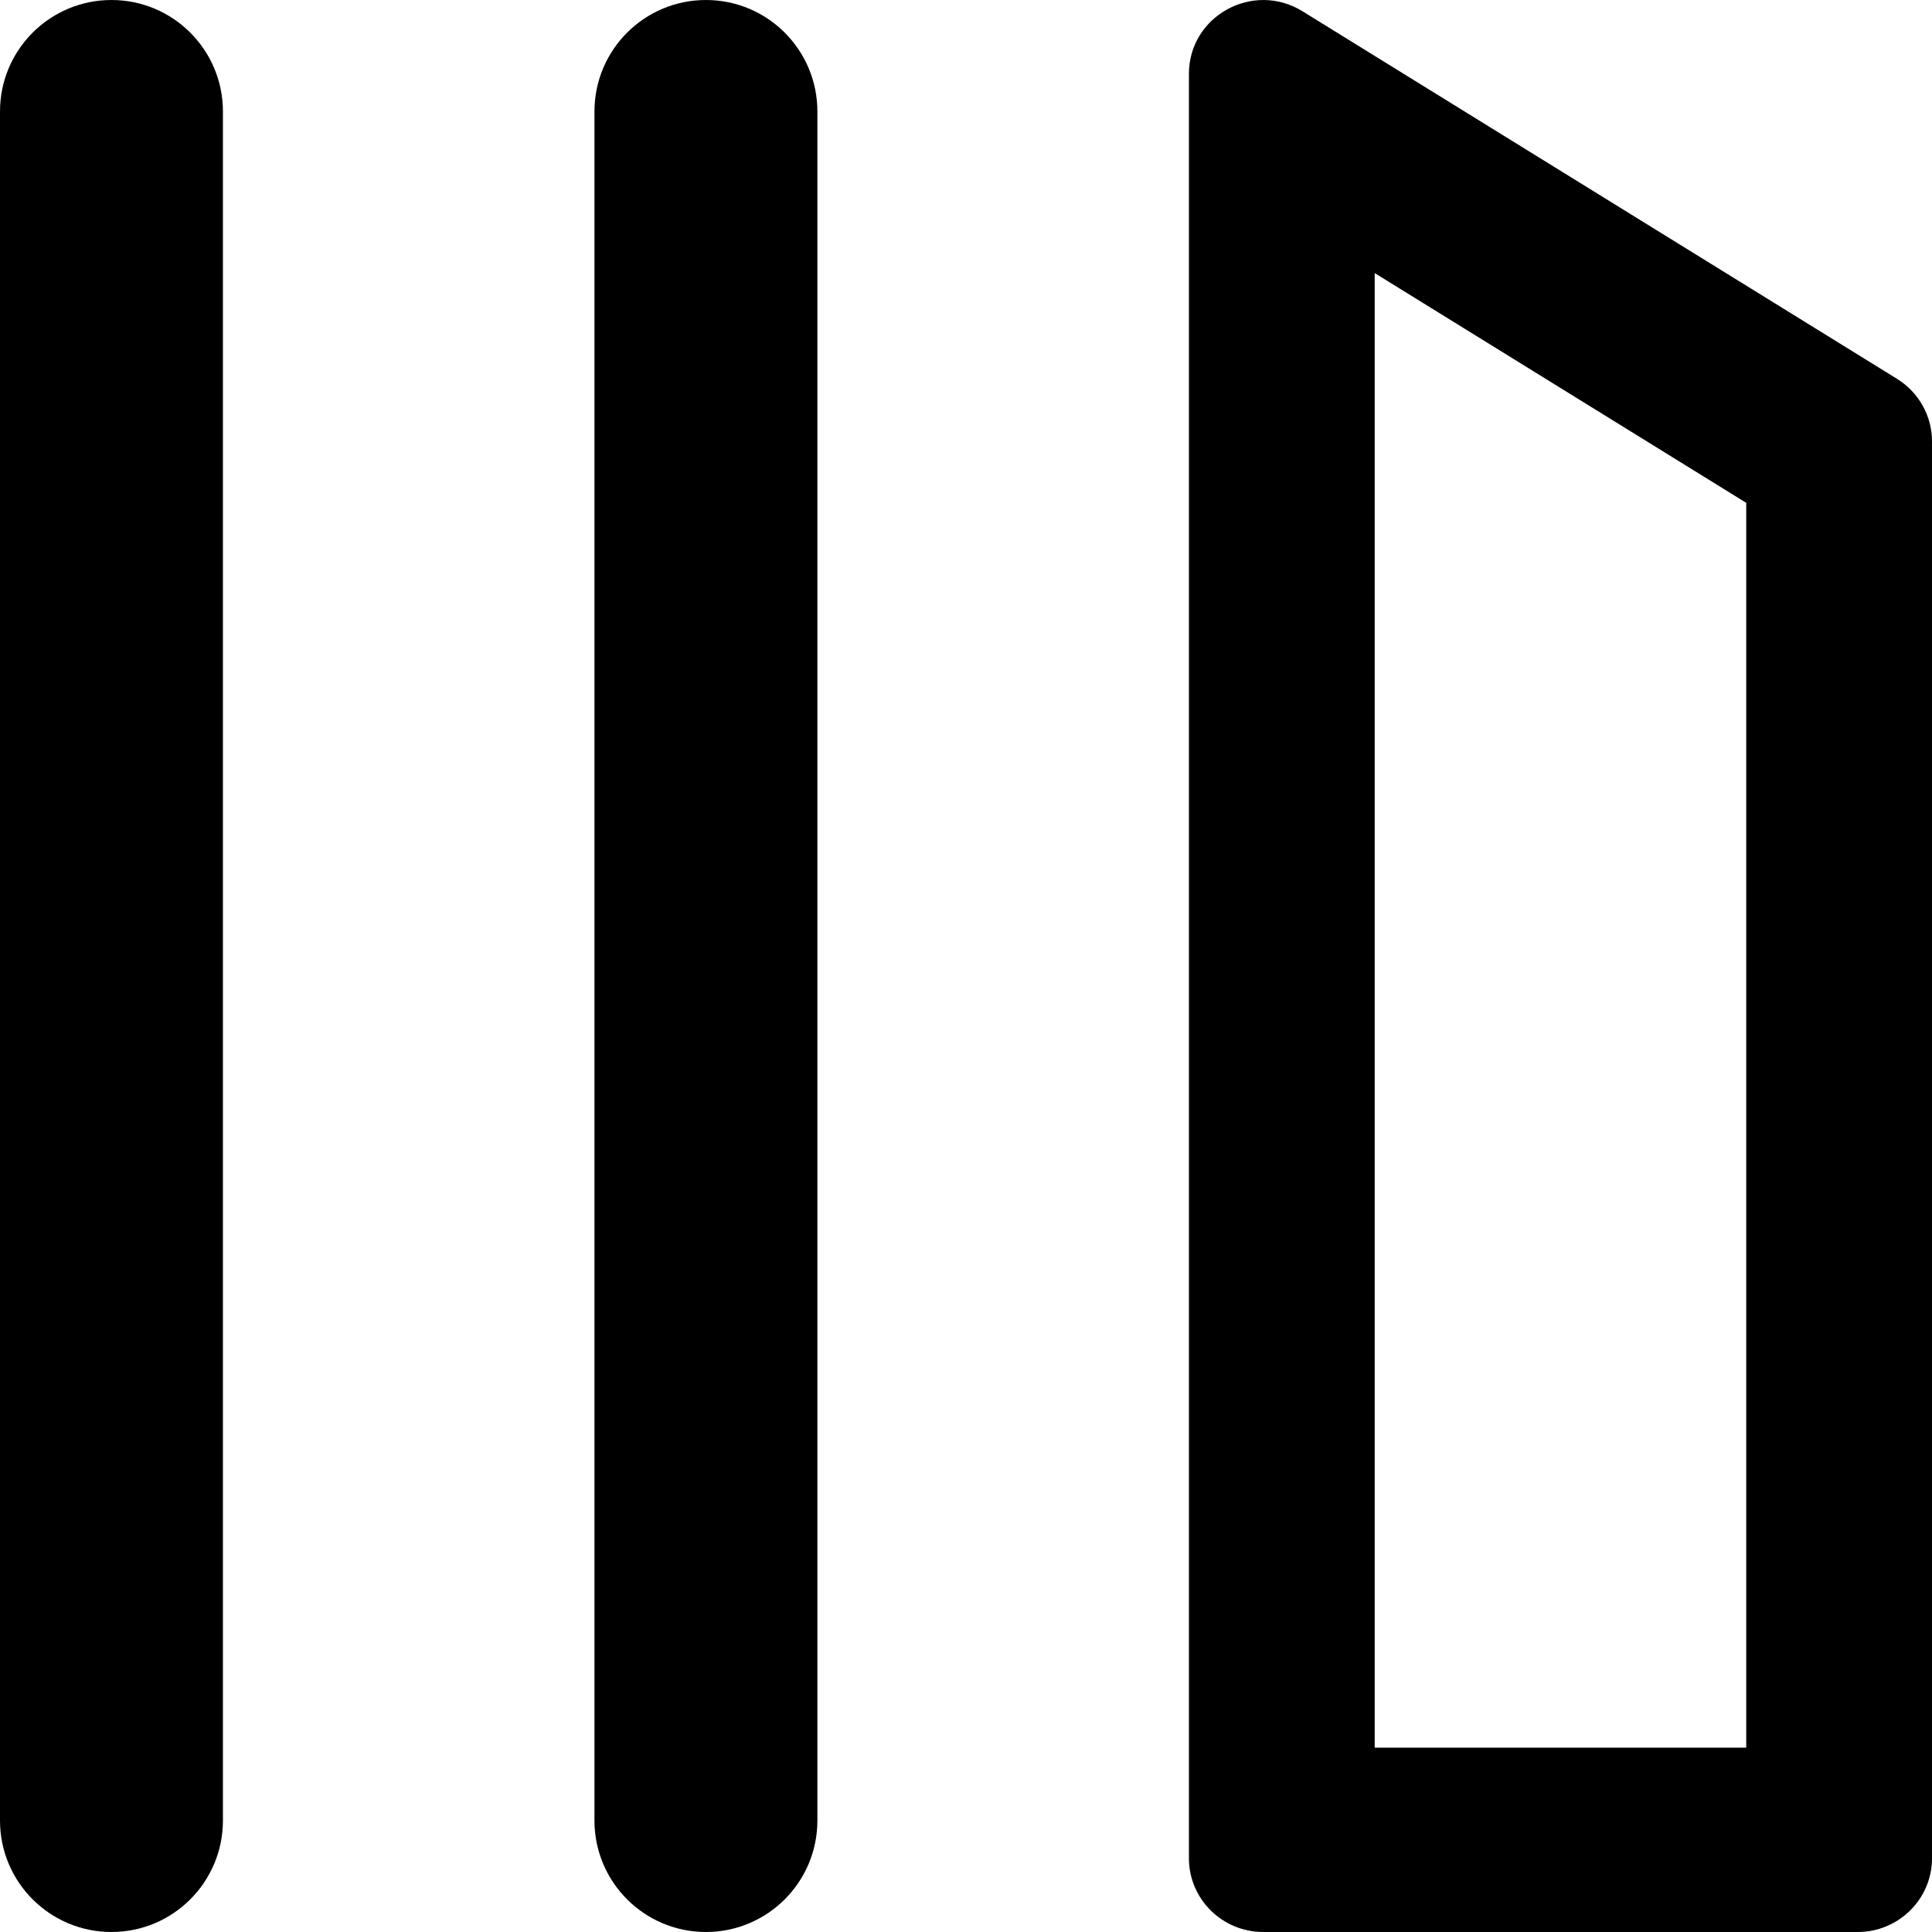
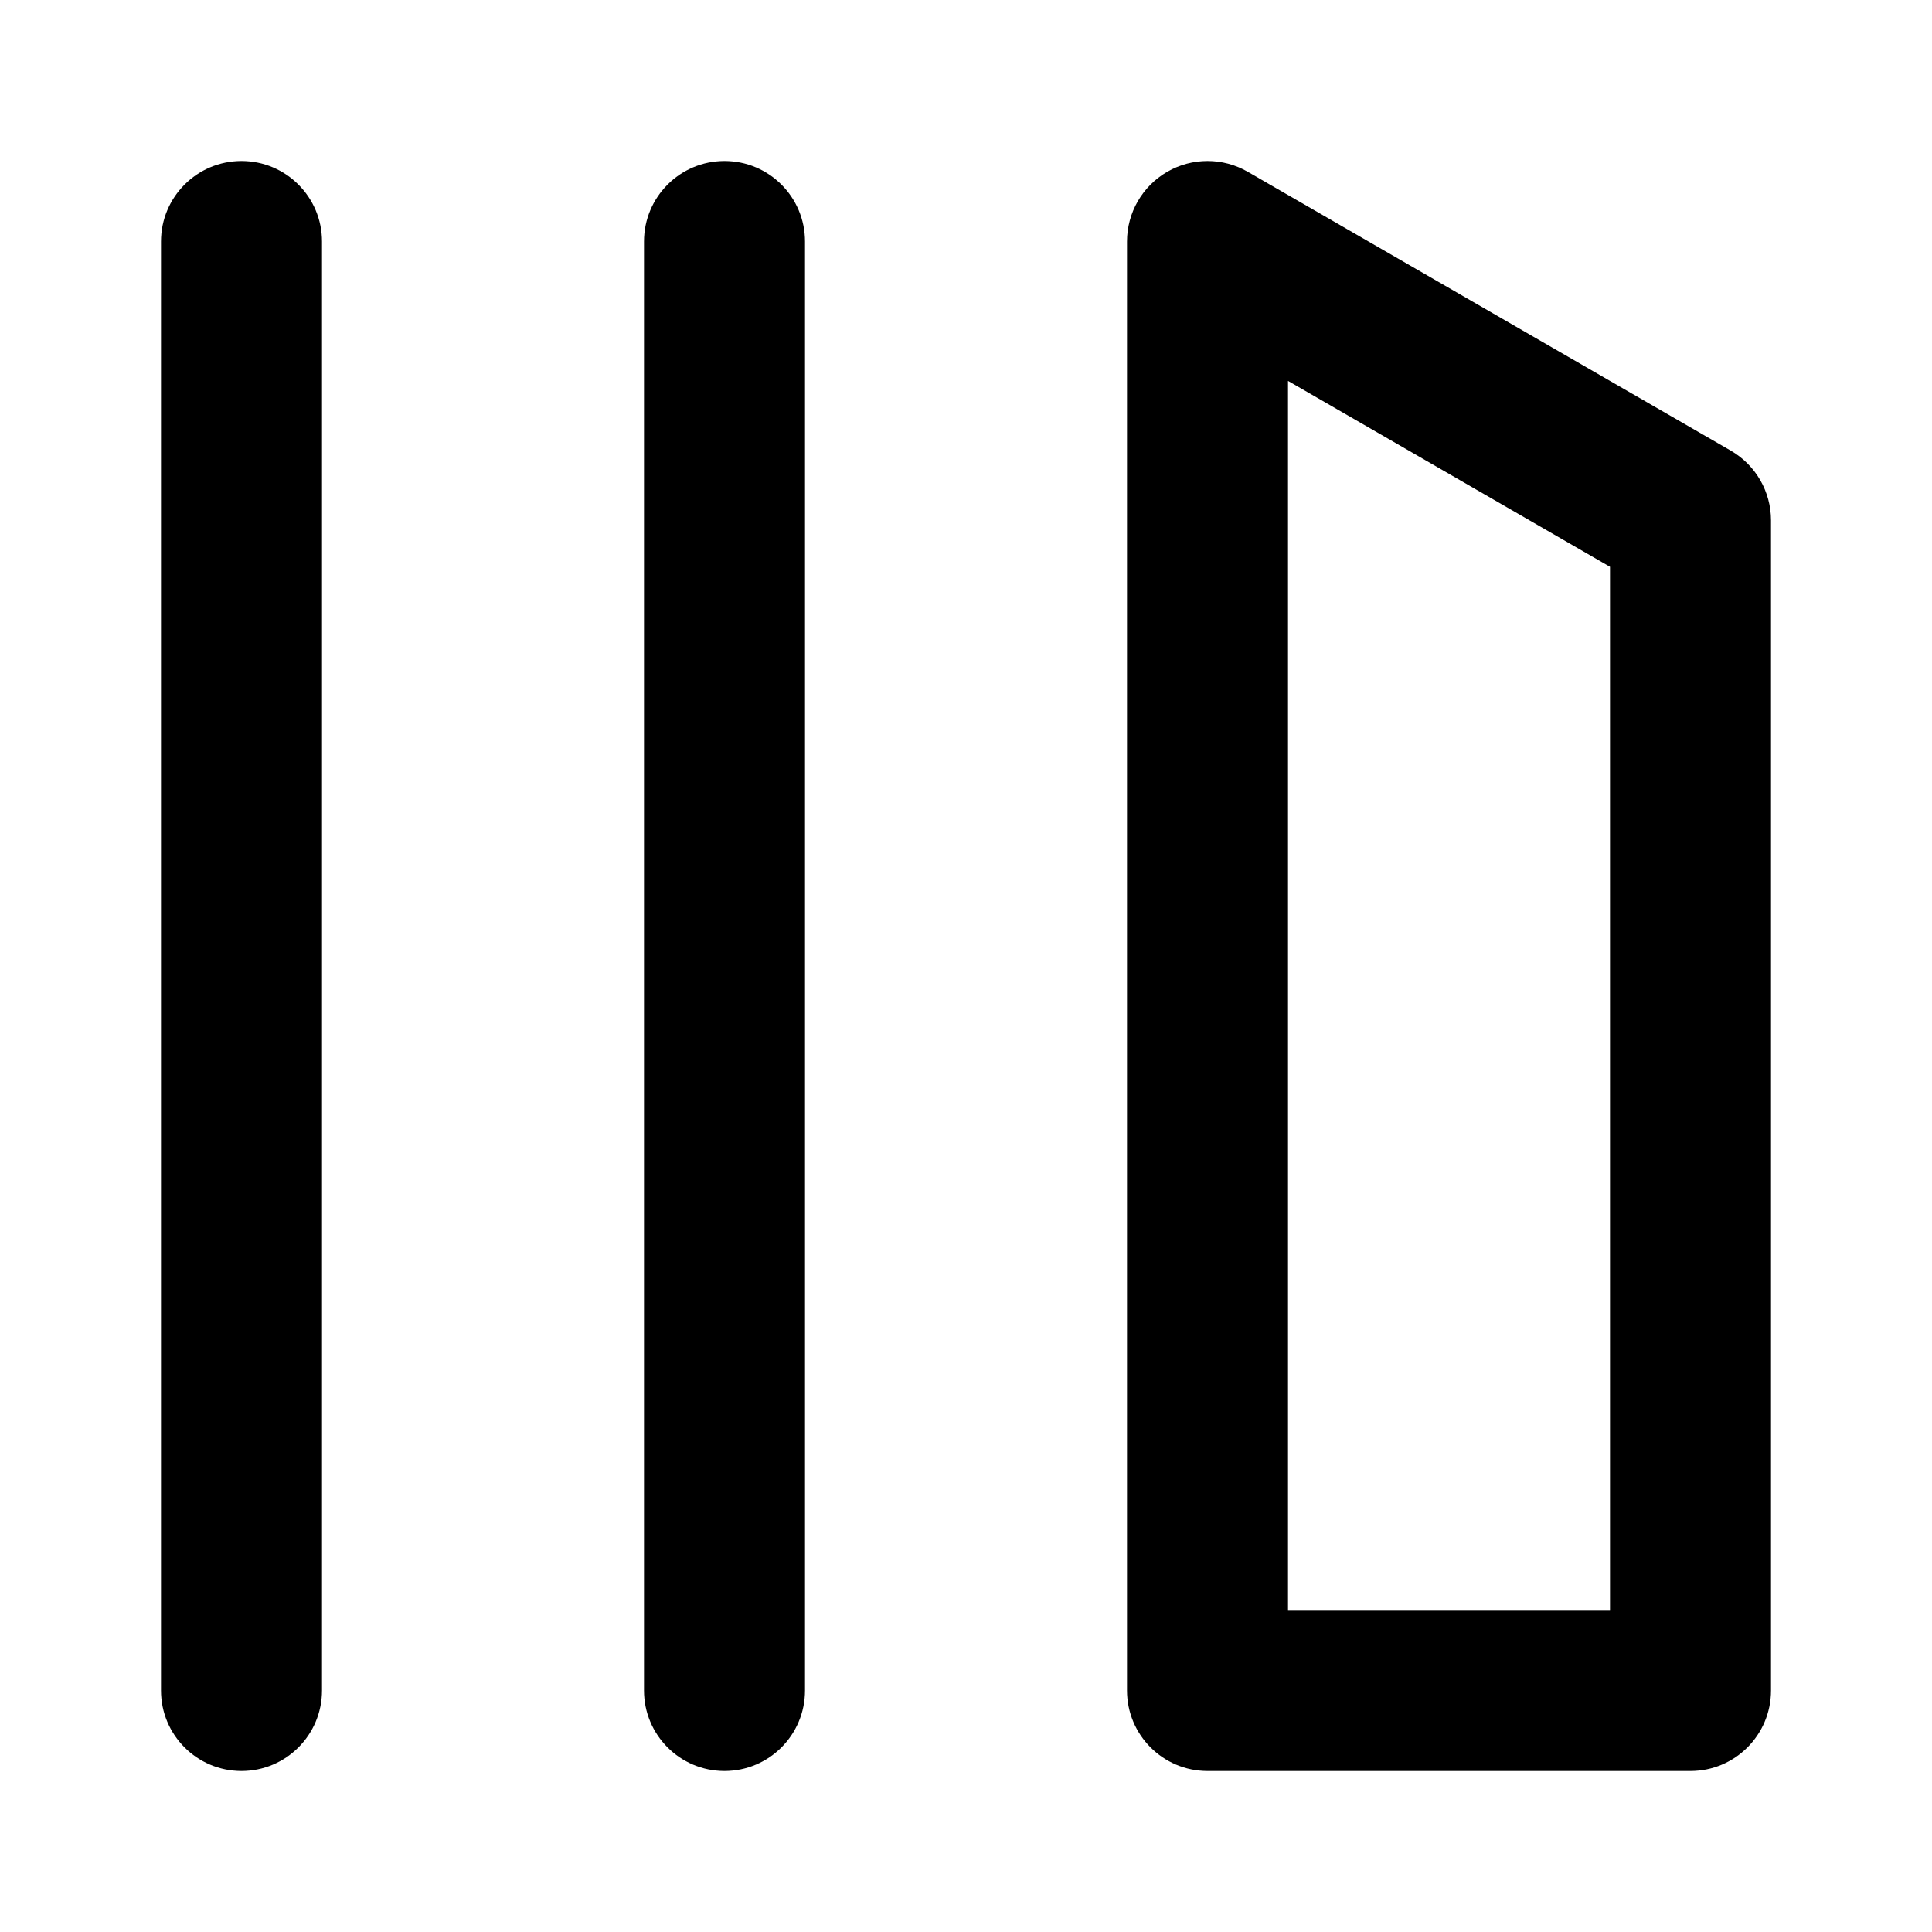
- <svg xmlns="http://www.w3.org/2000/svg" viewBox="0 0 26 26" fill="currentColor">
-   <rect width="3" height="26" rx="1.5" />
-   <rect x="8" width="3" height="26" rx="1.5" />
-   <path fill-rule="evenodd" clip-rule="evenodd" d="M18.5 3.675V23.519H23.5V6.767L18.5 3.675ZM17.529 0.152C16.863 -0.26 16 0.215 16 0.994V25.008C16 25.556 16.448 26 17 26H25C25.552 26 26 25.556 26 25.008V5.94C26 5.598 25.822 5.279 25.529 5.098L17.529 0.152Z" />
+ <svg xmlns="http://www.w3.org/2000/svg" viewBox="0 0 24 24" fill="currentColor">
+   <path d="M14.5 2.134a1 1 0 011 0l6 3.464a1 1 0 01.5.866V21a1 1 0 01-1 1h-6a1 1 0 01-1-1V3a1 1 0 01.5-.866zM16 4.732V20h4V7.041l-4-2.309zM3 22a1 1 0 01-1-1V3a1 1 0 012 0v18a1 1 0 01-1 1zm6 0a1 1 0 01-1-1V3a1 1 0 012 0v18a1 1 0 01-1 1z" />
</svg>
